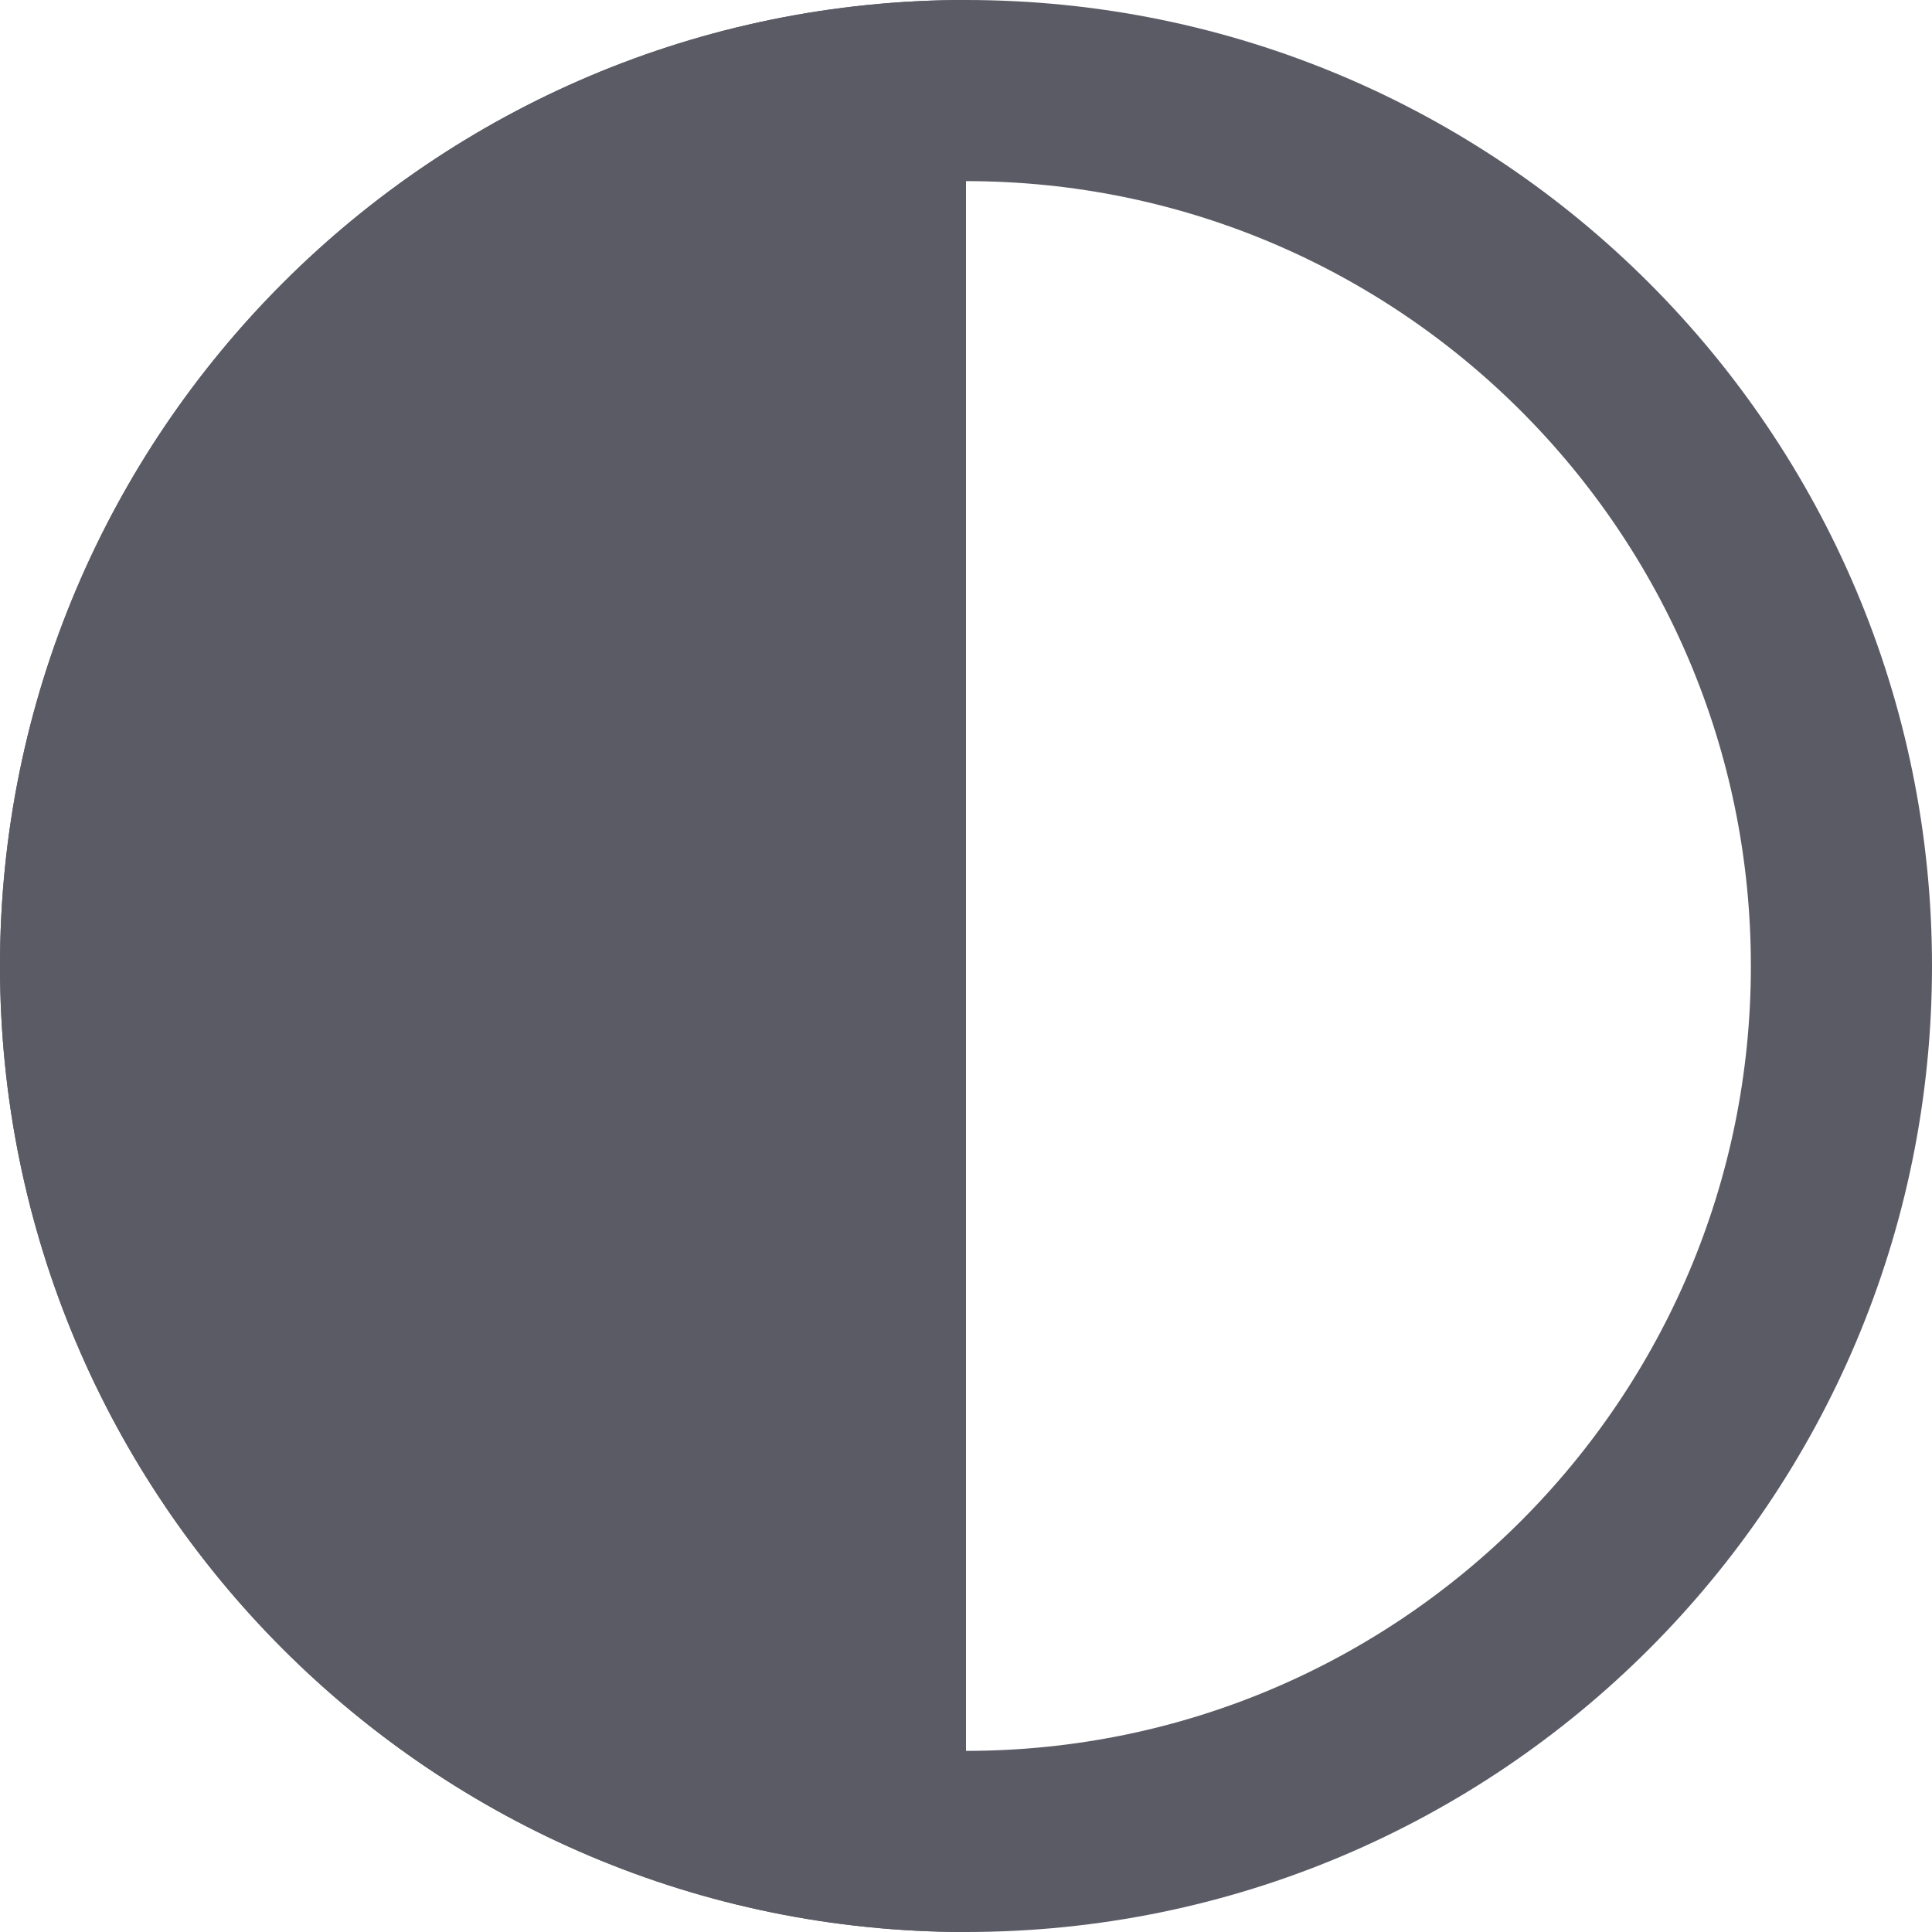
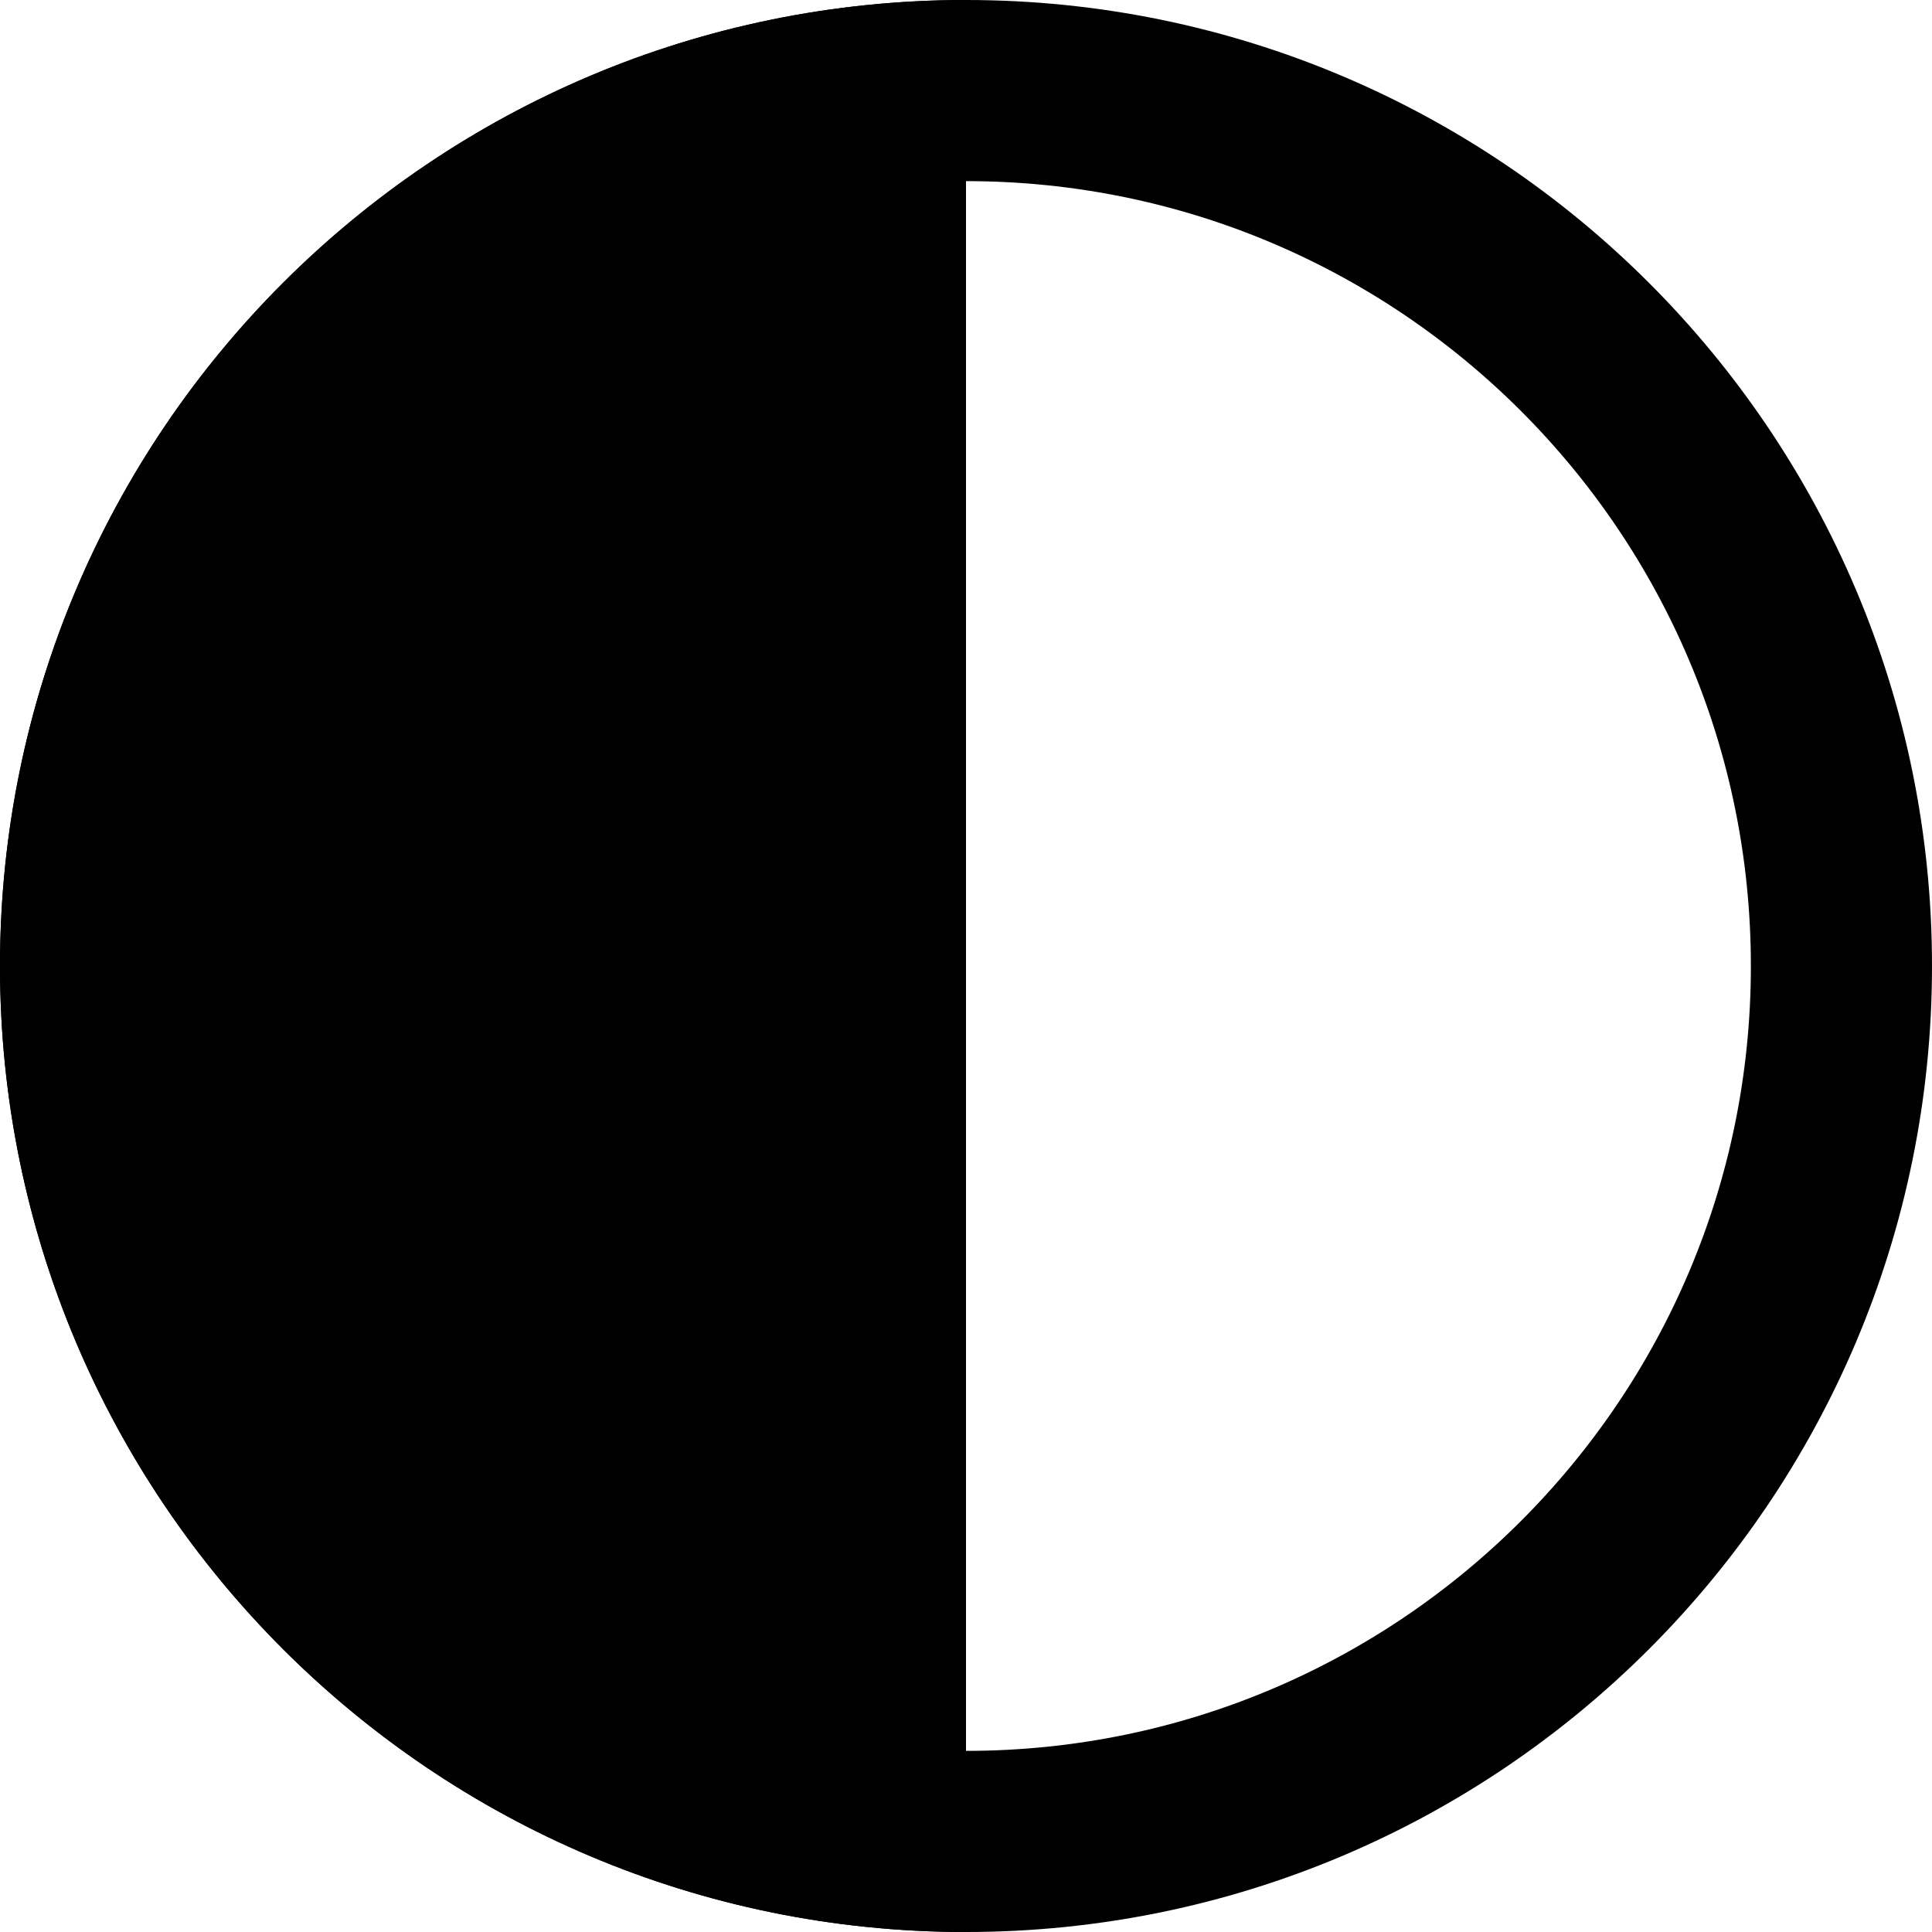
<svg xmlns="http://www.w3.org/2000/svg" viewBox="0 0 16 16" fill="none" role="img">
-   <circle cx="8" cy="8" r="7.25" stroke="#5B5B66" stroke-width="1.5" />
-   <mask id="a" style="mask-type:alpha" maskUnits="userSpaceOnUse" x="0" y="0" width="16" height="16">
-     <circle cx="8" cy="8" r="7.25" fill="#5B5B66" stroke="#5B5B66" stroke-width="1.5" />
+   <circle cx="8" cy="8" r="7.25" fill="transparent" stroke="currentColor" stroke-width="1.5" />
+   <mask id="theme_os_auto_mask" style="mask-type:alpha" maskUnits="userSpaceOnUse" x="0" y="0" width="16" height="16">
+     <circle cx="8" cy="8" r="7.25" fill="currentColor" stroke="currentColor" stroke-width="1.5" />
  </mask>
-   <g mask="url(#a)">
-     <path fill="#5B5B66" d="M0 0h8v16H0z" />
+   <g mask="url(#theme_os_auto_mask)">
+     <path fill="currentColor" d="M0 0h8v16H0z" />
  </g>
</svg>
